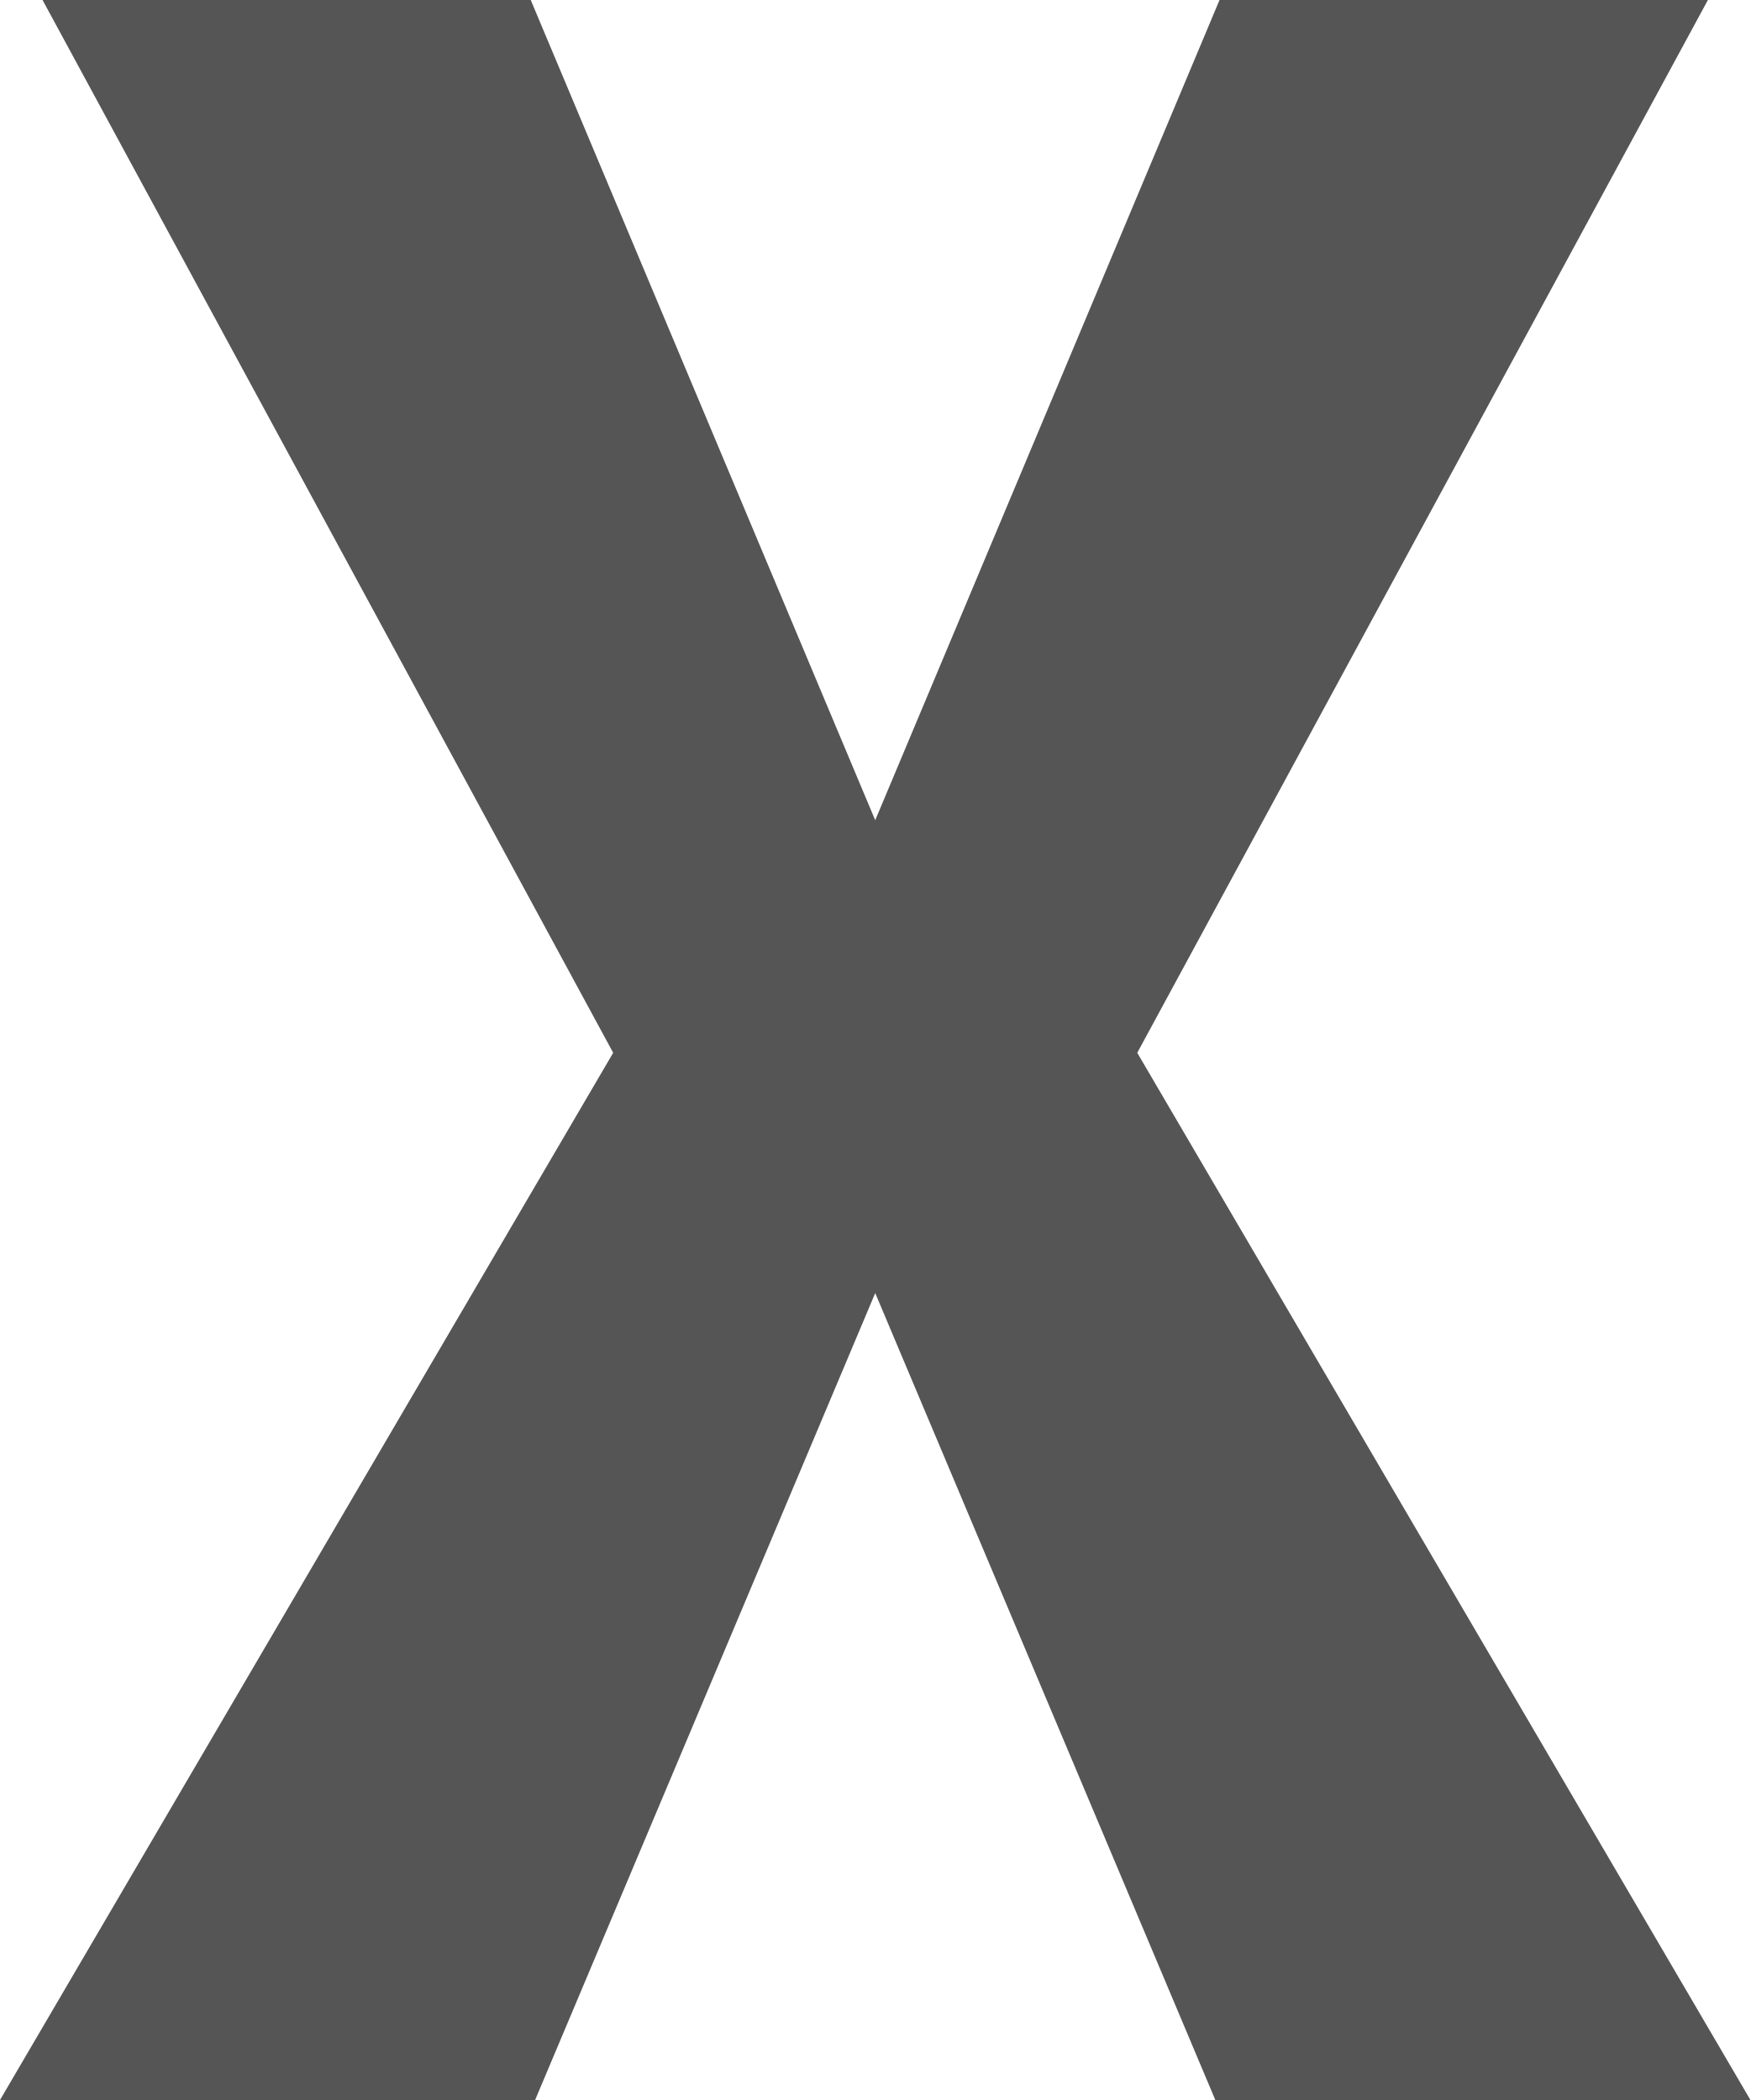
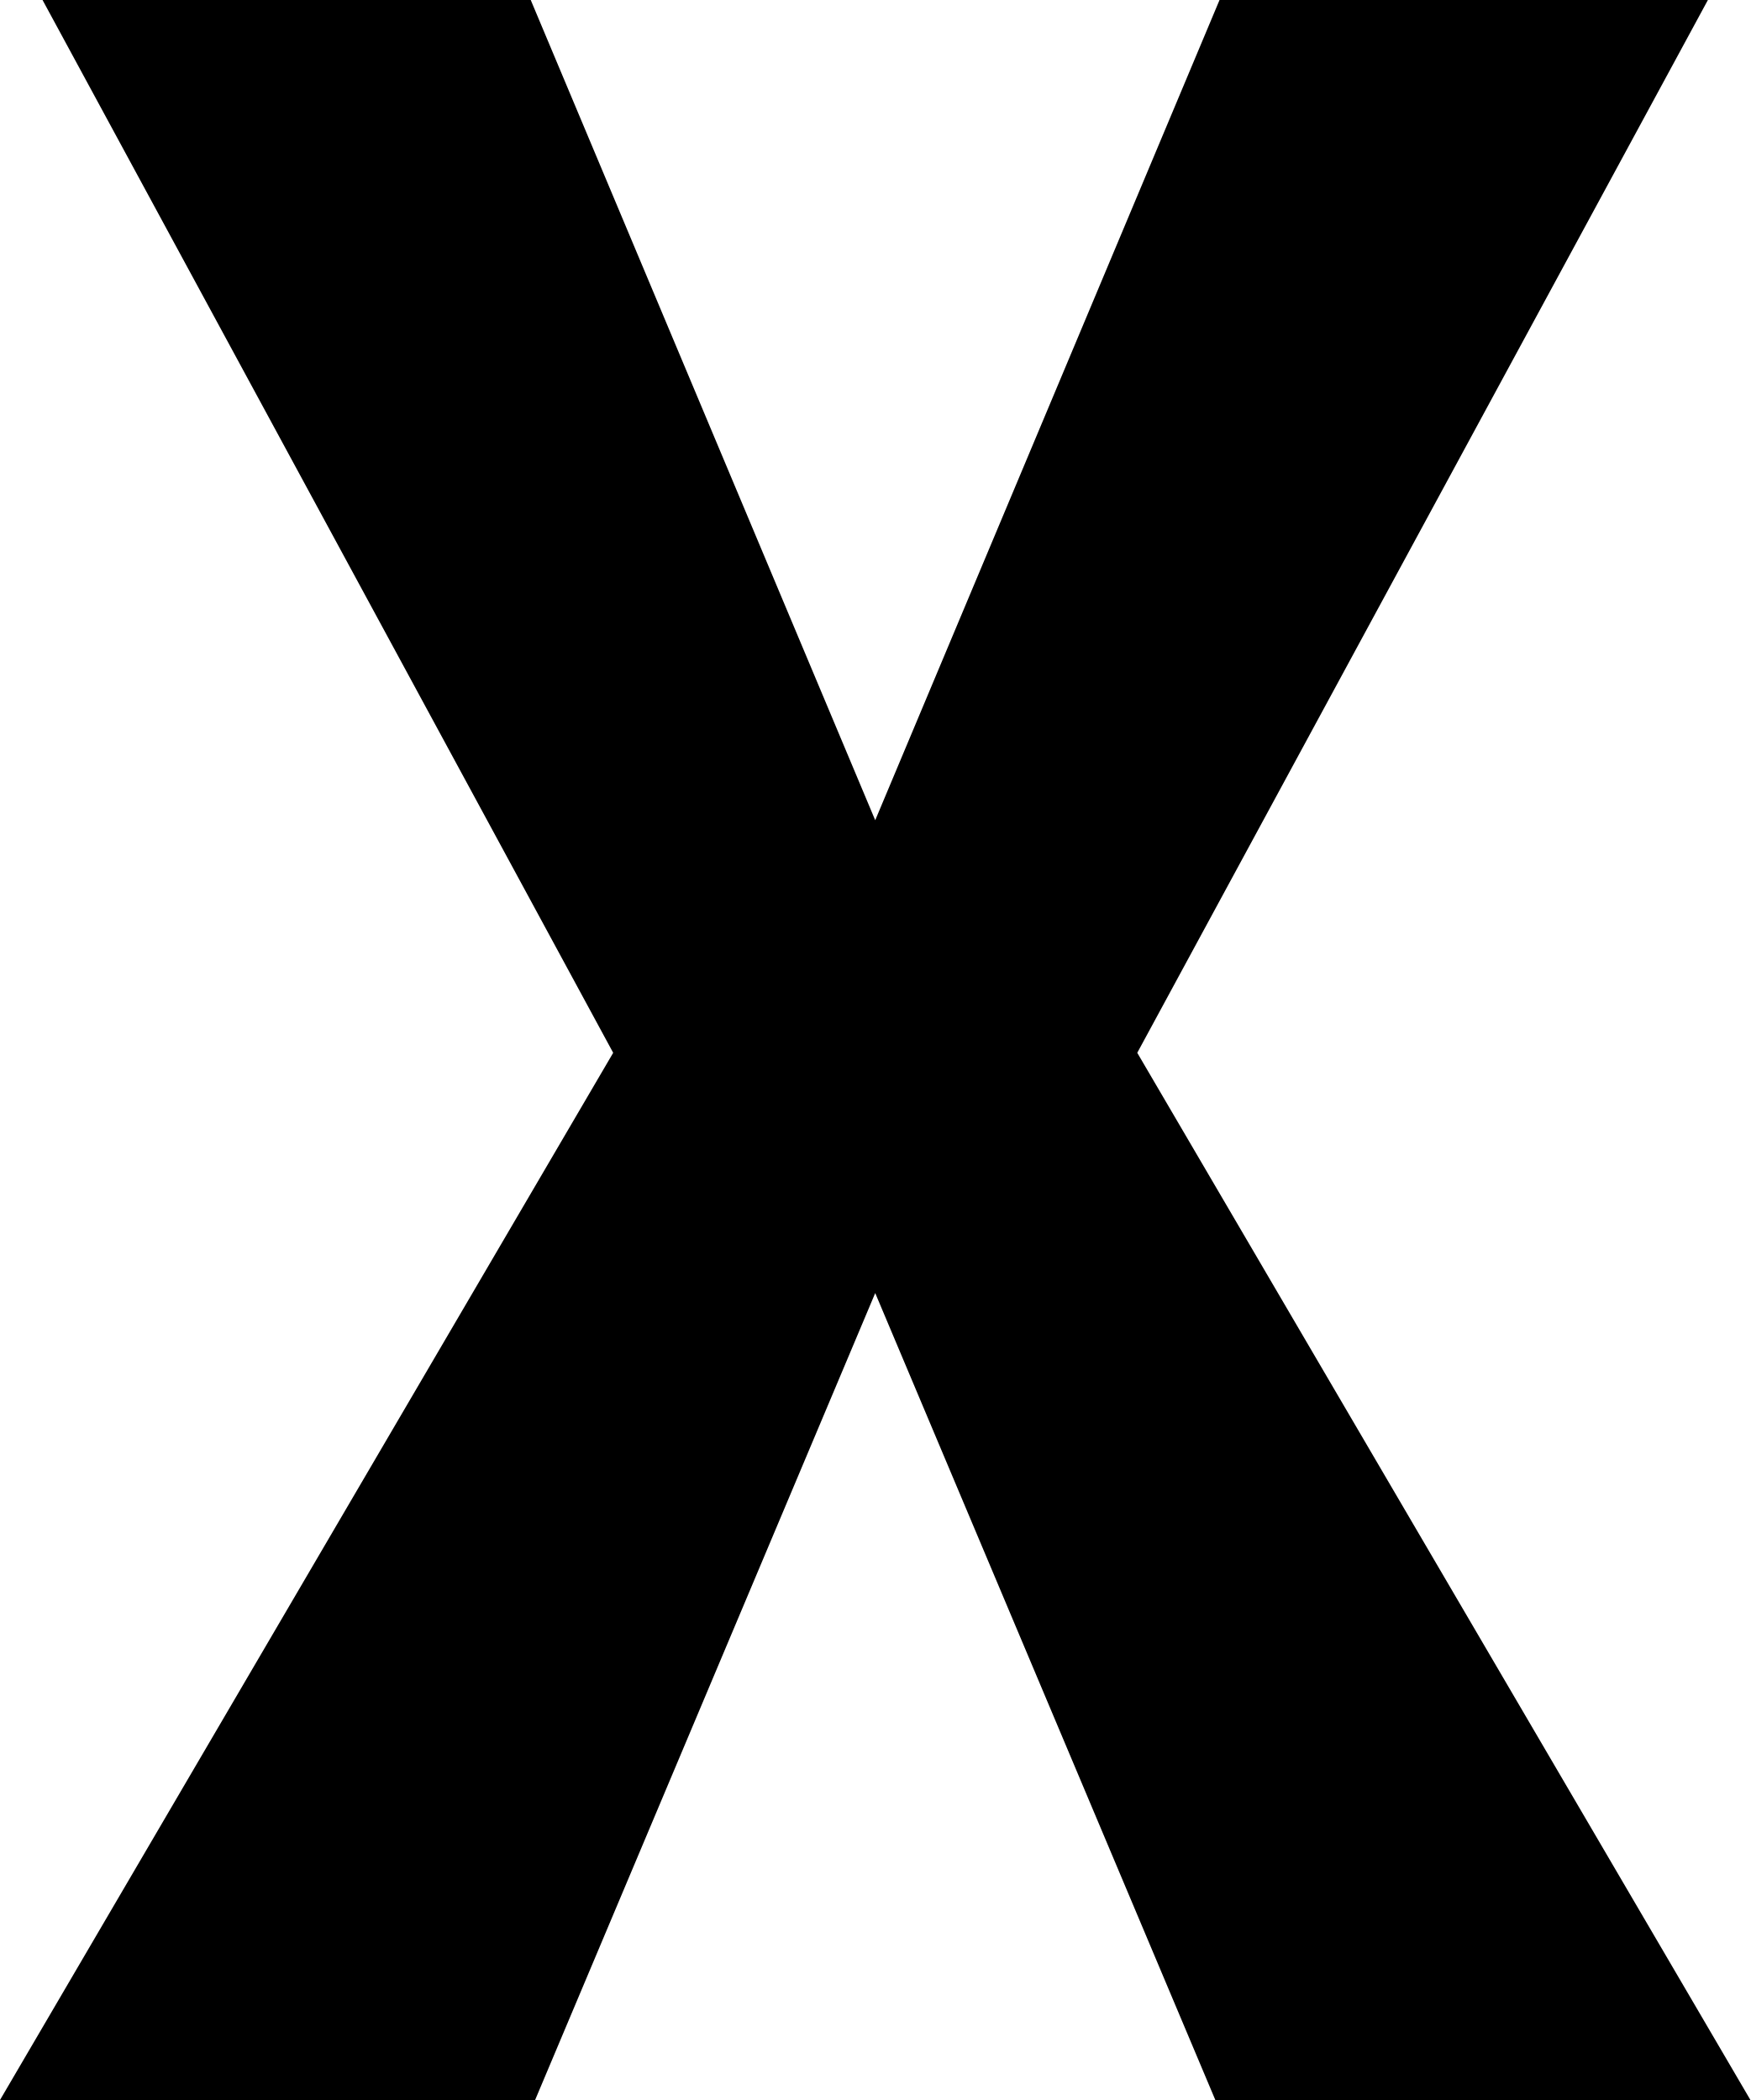
<svg xmlns="http://www.w3.org/2000/svg" width="10" height="12" viewBox="0 0 10 12" fill="none">
-   <path d="M6.497 6.016L9.757 0H6.967L5 4.687L3.032 0H0.243L3.503 6.016L0 12H3.057L5 7.389L6.943 12H10L6.497 6.016Z" fill="#555555" />
+   <path d="M6.497 6.016L9.757 0H6.967L5 4.687L3.032 0H0.243L3.503 6.016L0 12H3.057L5 7.389L6.943 12H10L6.497 6.016Z" fill="currentColor" />
</svg>
